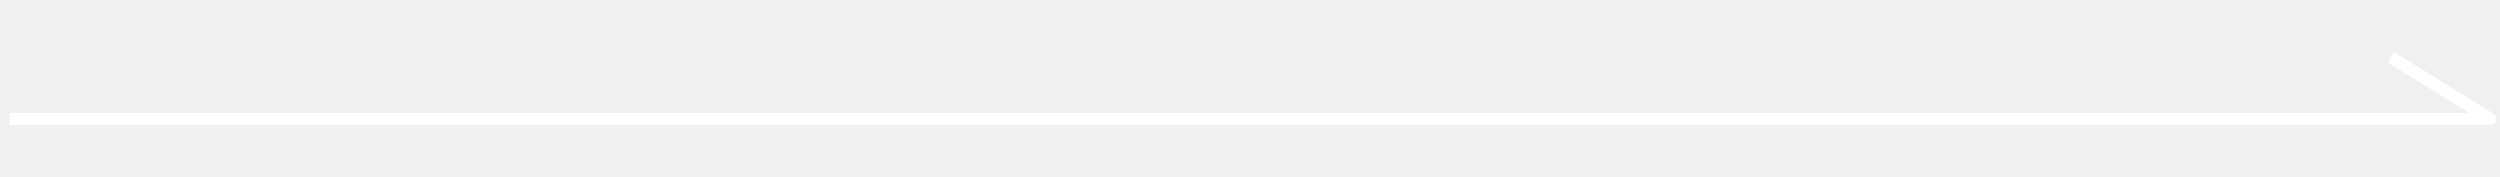
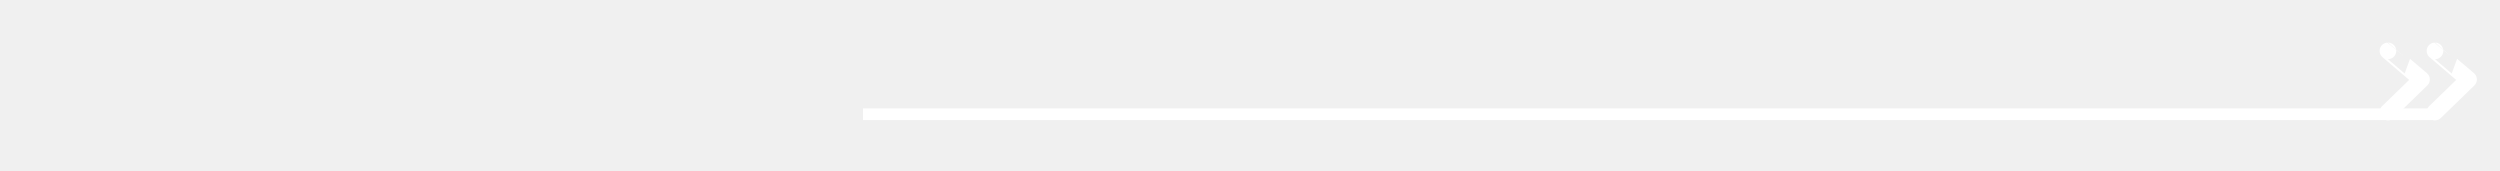
- <svg xmlns="http://www.w3.org/2000/svg" version="1.1" id="Layer_1" x="0px" y="0px" viewBox="0 0 1456.3 102.8" style="enable-background:new 0 0 1456.3 102.8;" xml:space="preserve">
+ <svg xmlns="http://www.w3.org/2000/svg" version="1.1" id="Layer_1" x="0px" y="0px" viewBox="0 0 1503.5 102.8" style="enable-background:new 0 0 1503.5 102.8;" xml:space="preserve">
  <style type="text/css">
	.st0{fill:#FFFFFF;}
+ 	.st1{fill:none;stroke:#FFFFFF;stroke-width:10;stroke-linecap:round;stroke-linejoin:round;}
</style>
  <g>
-     <path class="st0" d="M1450.6,72.8H5.6v-7h1432.7l-47.4-29.4l3.7-6l57.9,35.8c1.3,0.8,2,2.4,1.5,3.9   C1453.6,71.8,1452.2,72.8,1450.6,72.8z" />
+     <g>
+       <path class="st0" d="M1464,72.2H519v-7h932.7l13.6,0l0.6,0.4c1.3,0.8,2,2.4,1.5,3.9C1467,71.2,1465.6,72.2,1464,72.2z" />
+     </g>
+     <g>
+       <path class="st1" d="M1464.4,30.6c-0.1,0,20.2,17.2,20.2,17.2l-20.2,19.6" />
+       <path class="st1" d="M1436.1,30.6c-0.1,0,20.2,17.2,20.2,17.2l-20.2,19.6" />
+     </g>
  </g>
</svg>
